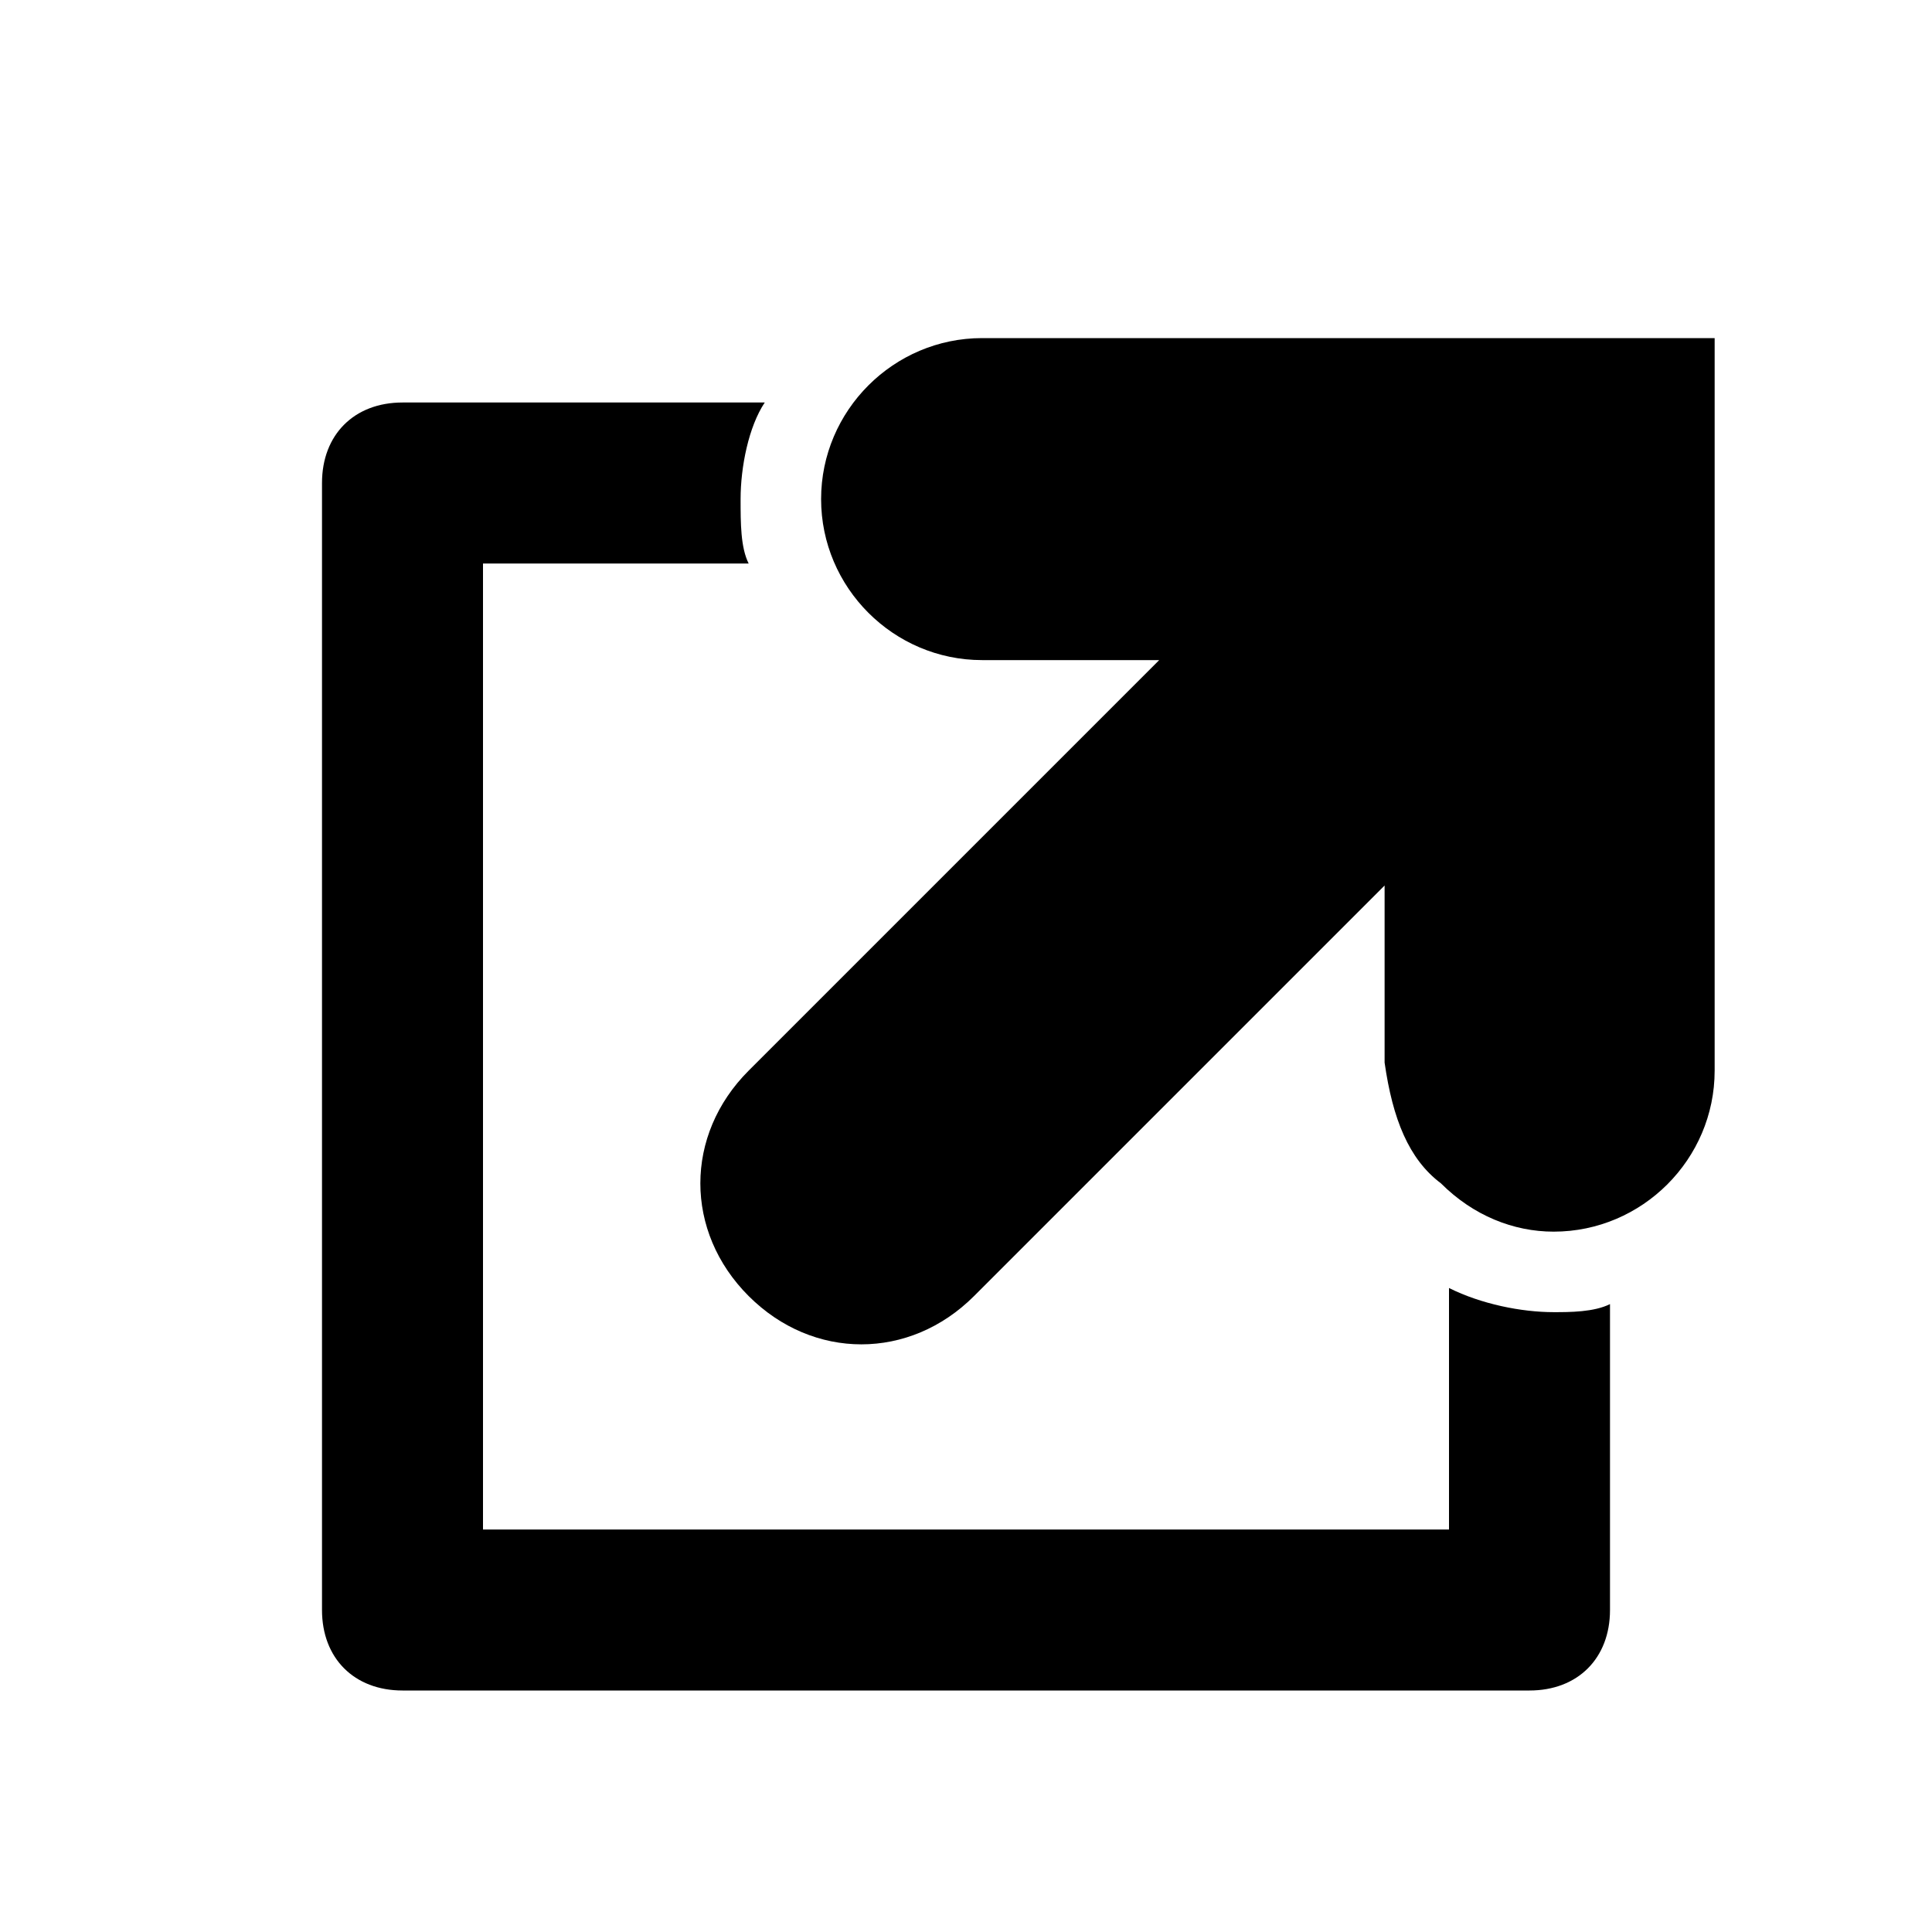
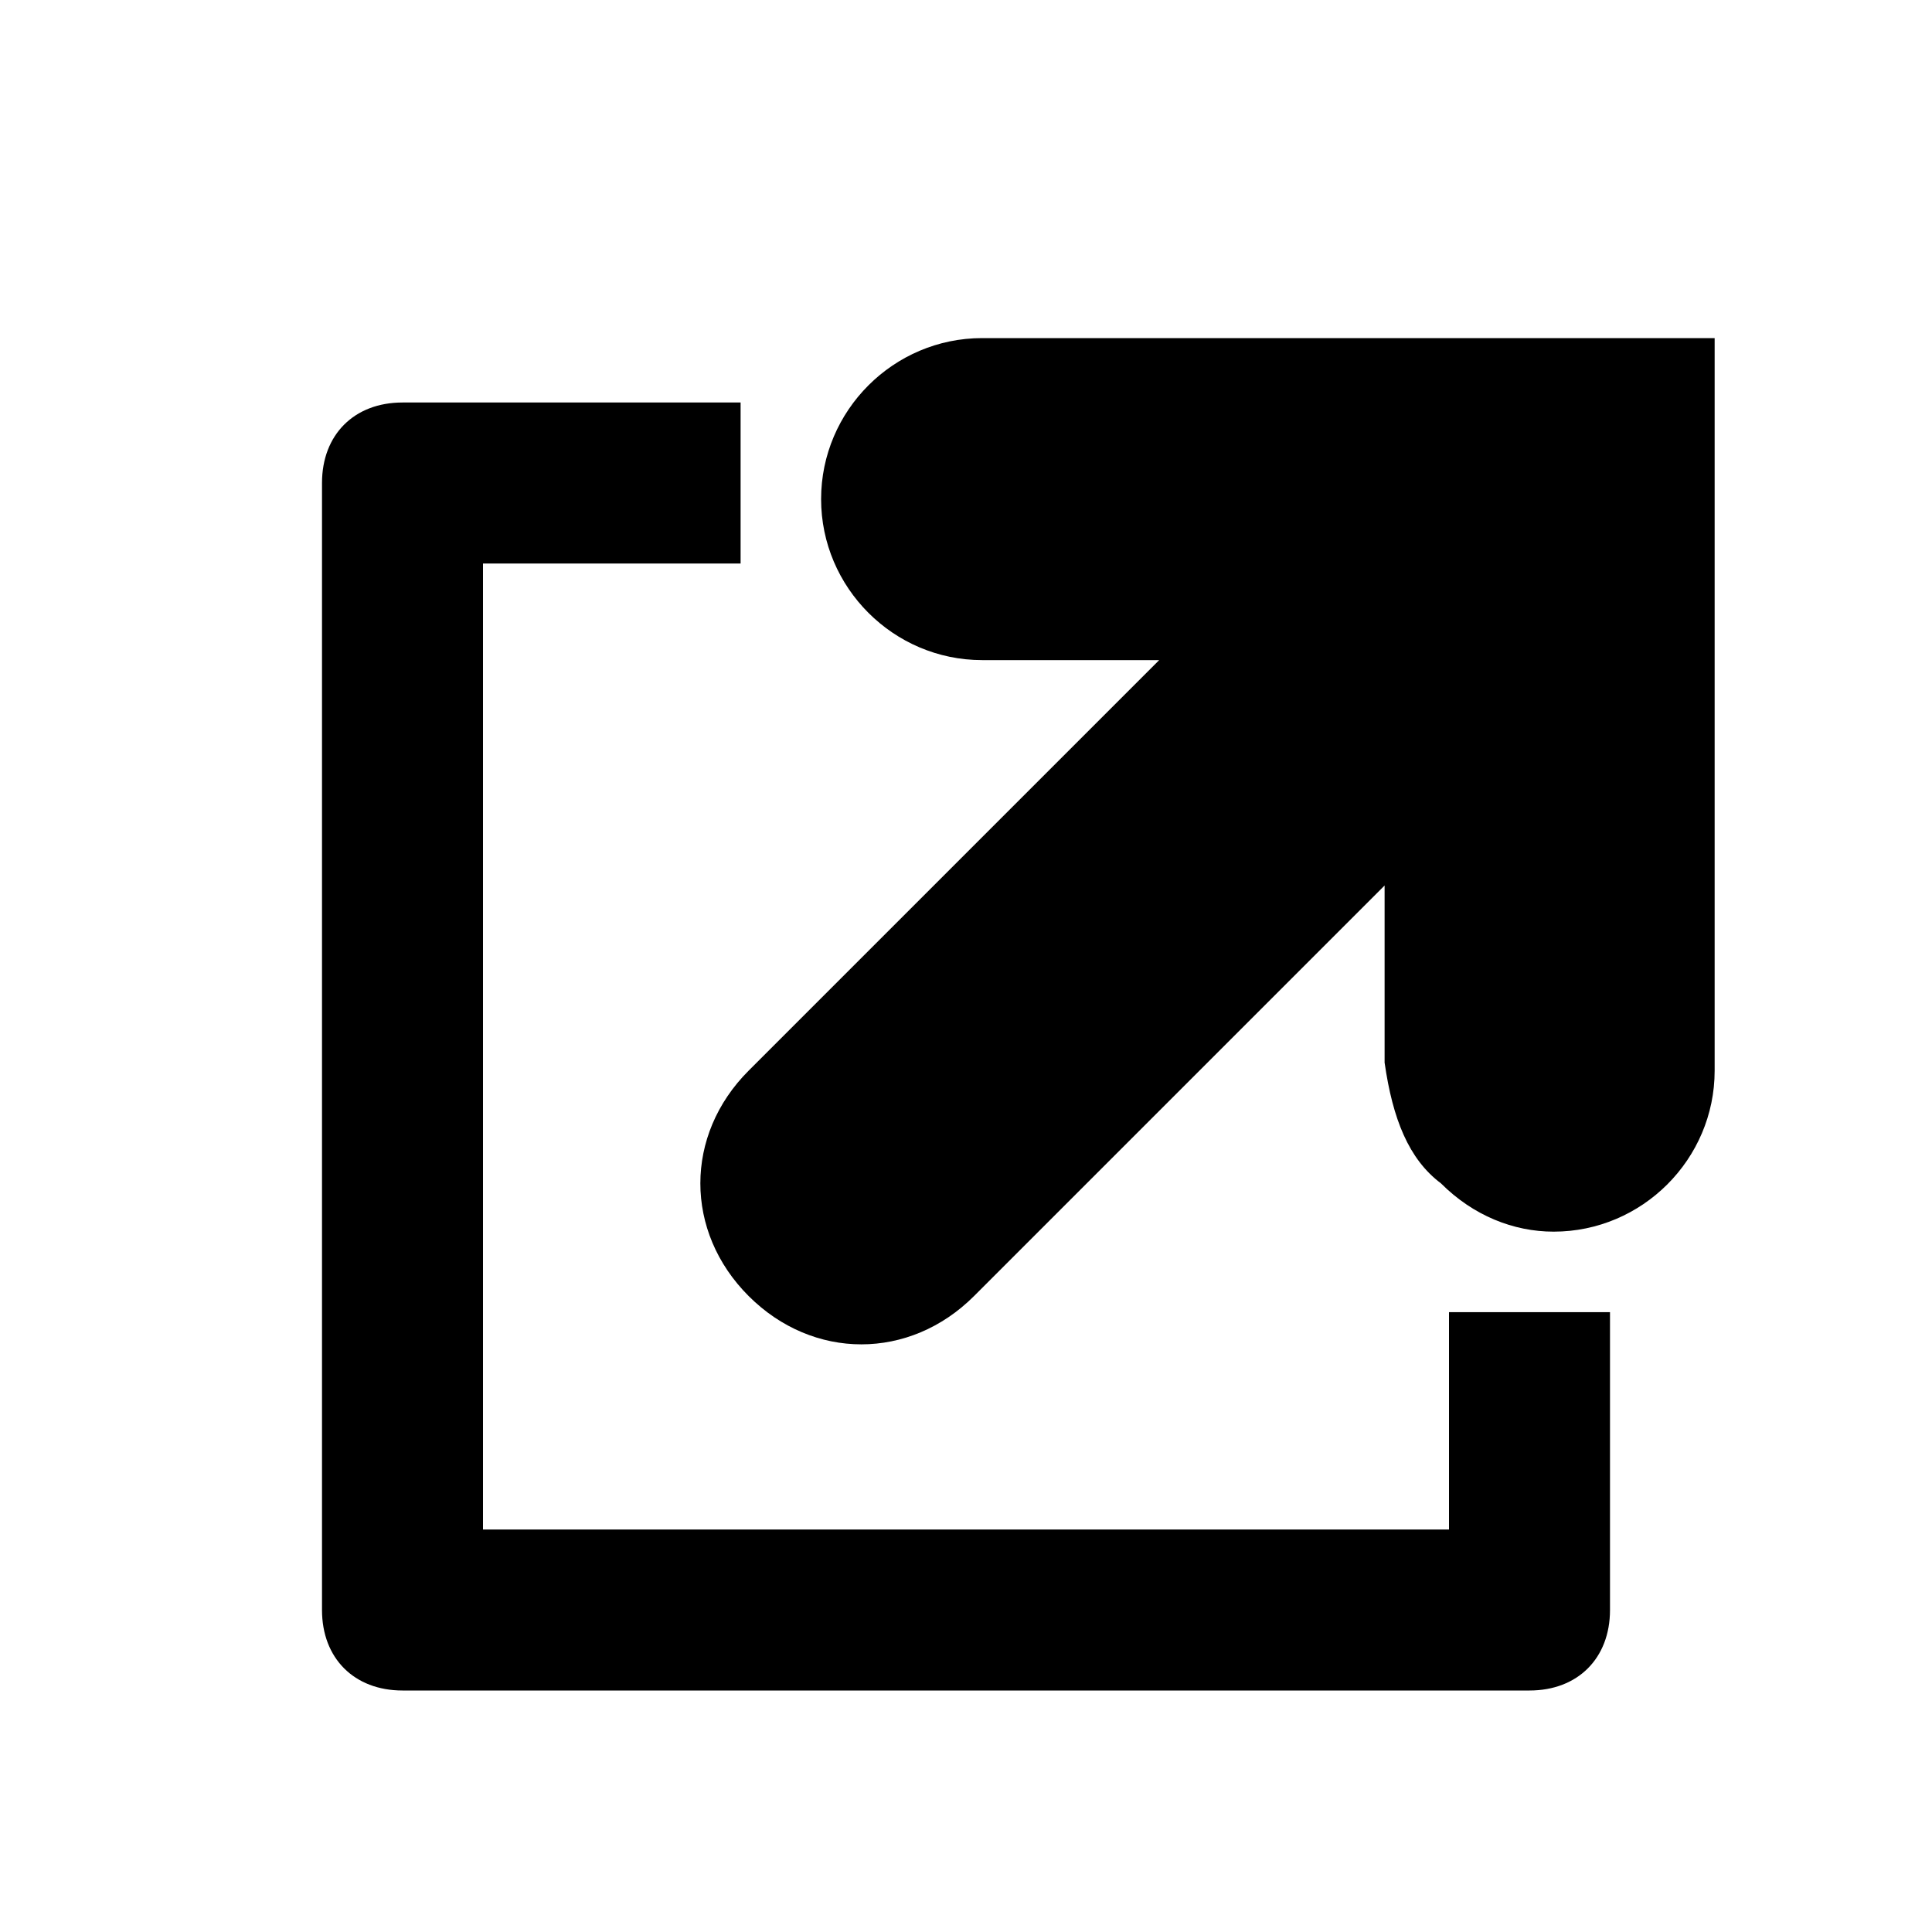
<svg xmlns="http://www.w3.org/2000/svg" viewBox="0 0 24 24">
-   <path d="M19.3 16.3c-.4 0-.9-.1-1.3-.3v3H6V7h3.3c-.1-.2-.1-.5-.1-.8 0-.4.1-.9.3-1.2H5c-.6 0-1 .4-1 1v14c0 .6.4 1 1 1h14c.6 0 1-.4 1-1v-3.8c-.2.1-.5.1-.7.1z" />
-   <path d="M17.9 14.7c.4.4.9.6 1.4.6 1.1 0 2-.9 2-2V4.2h-9.1c-1.1 0-2 .9-2 2s.9 2 2 2h2.2l-5.1 5.1c-.8.8-.8 2 0 2.8.4.4.9.6 1.4.6.5 0 1-.2 1.4-.6l5.1-5.1v2.2c.1.7.3 1.2.7 1.5z" />
+   <path d="M17.9 14.7c.4.4.9.6 1.4.6 1.1 0 2-.9 2-2V4.2h-9.1c-1.1 0-2 .9-2 2s.9 2 2 2h2.2l-5.1 5.1c-.8.8-.8 2 0 2.8.4.4.9.6 1.4.6s1-.2 1.4-.6l5.1-5.1v2.2c.1.7.3 1.2.7 1.5z" />
+   <path d="M18 16.3V19H6V7h3.2V5H5c-.6 0-1 .4-1 1v14c0 .6.4 1 1 1h14c.6 0 1-.4 1-1v-3.7h-2z" />
</svg>
